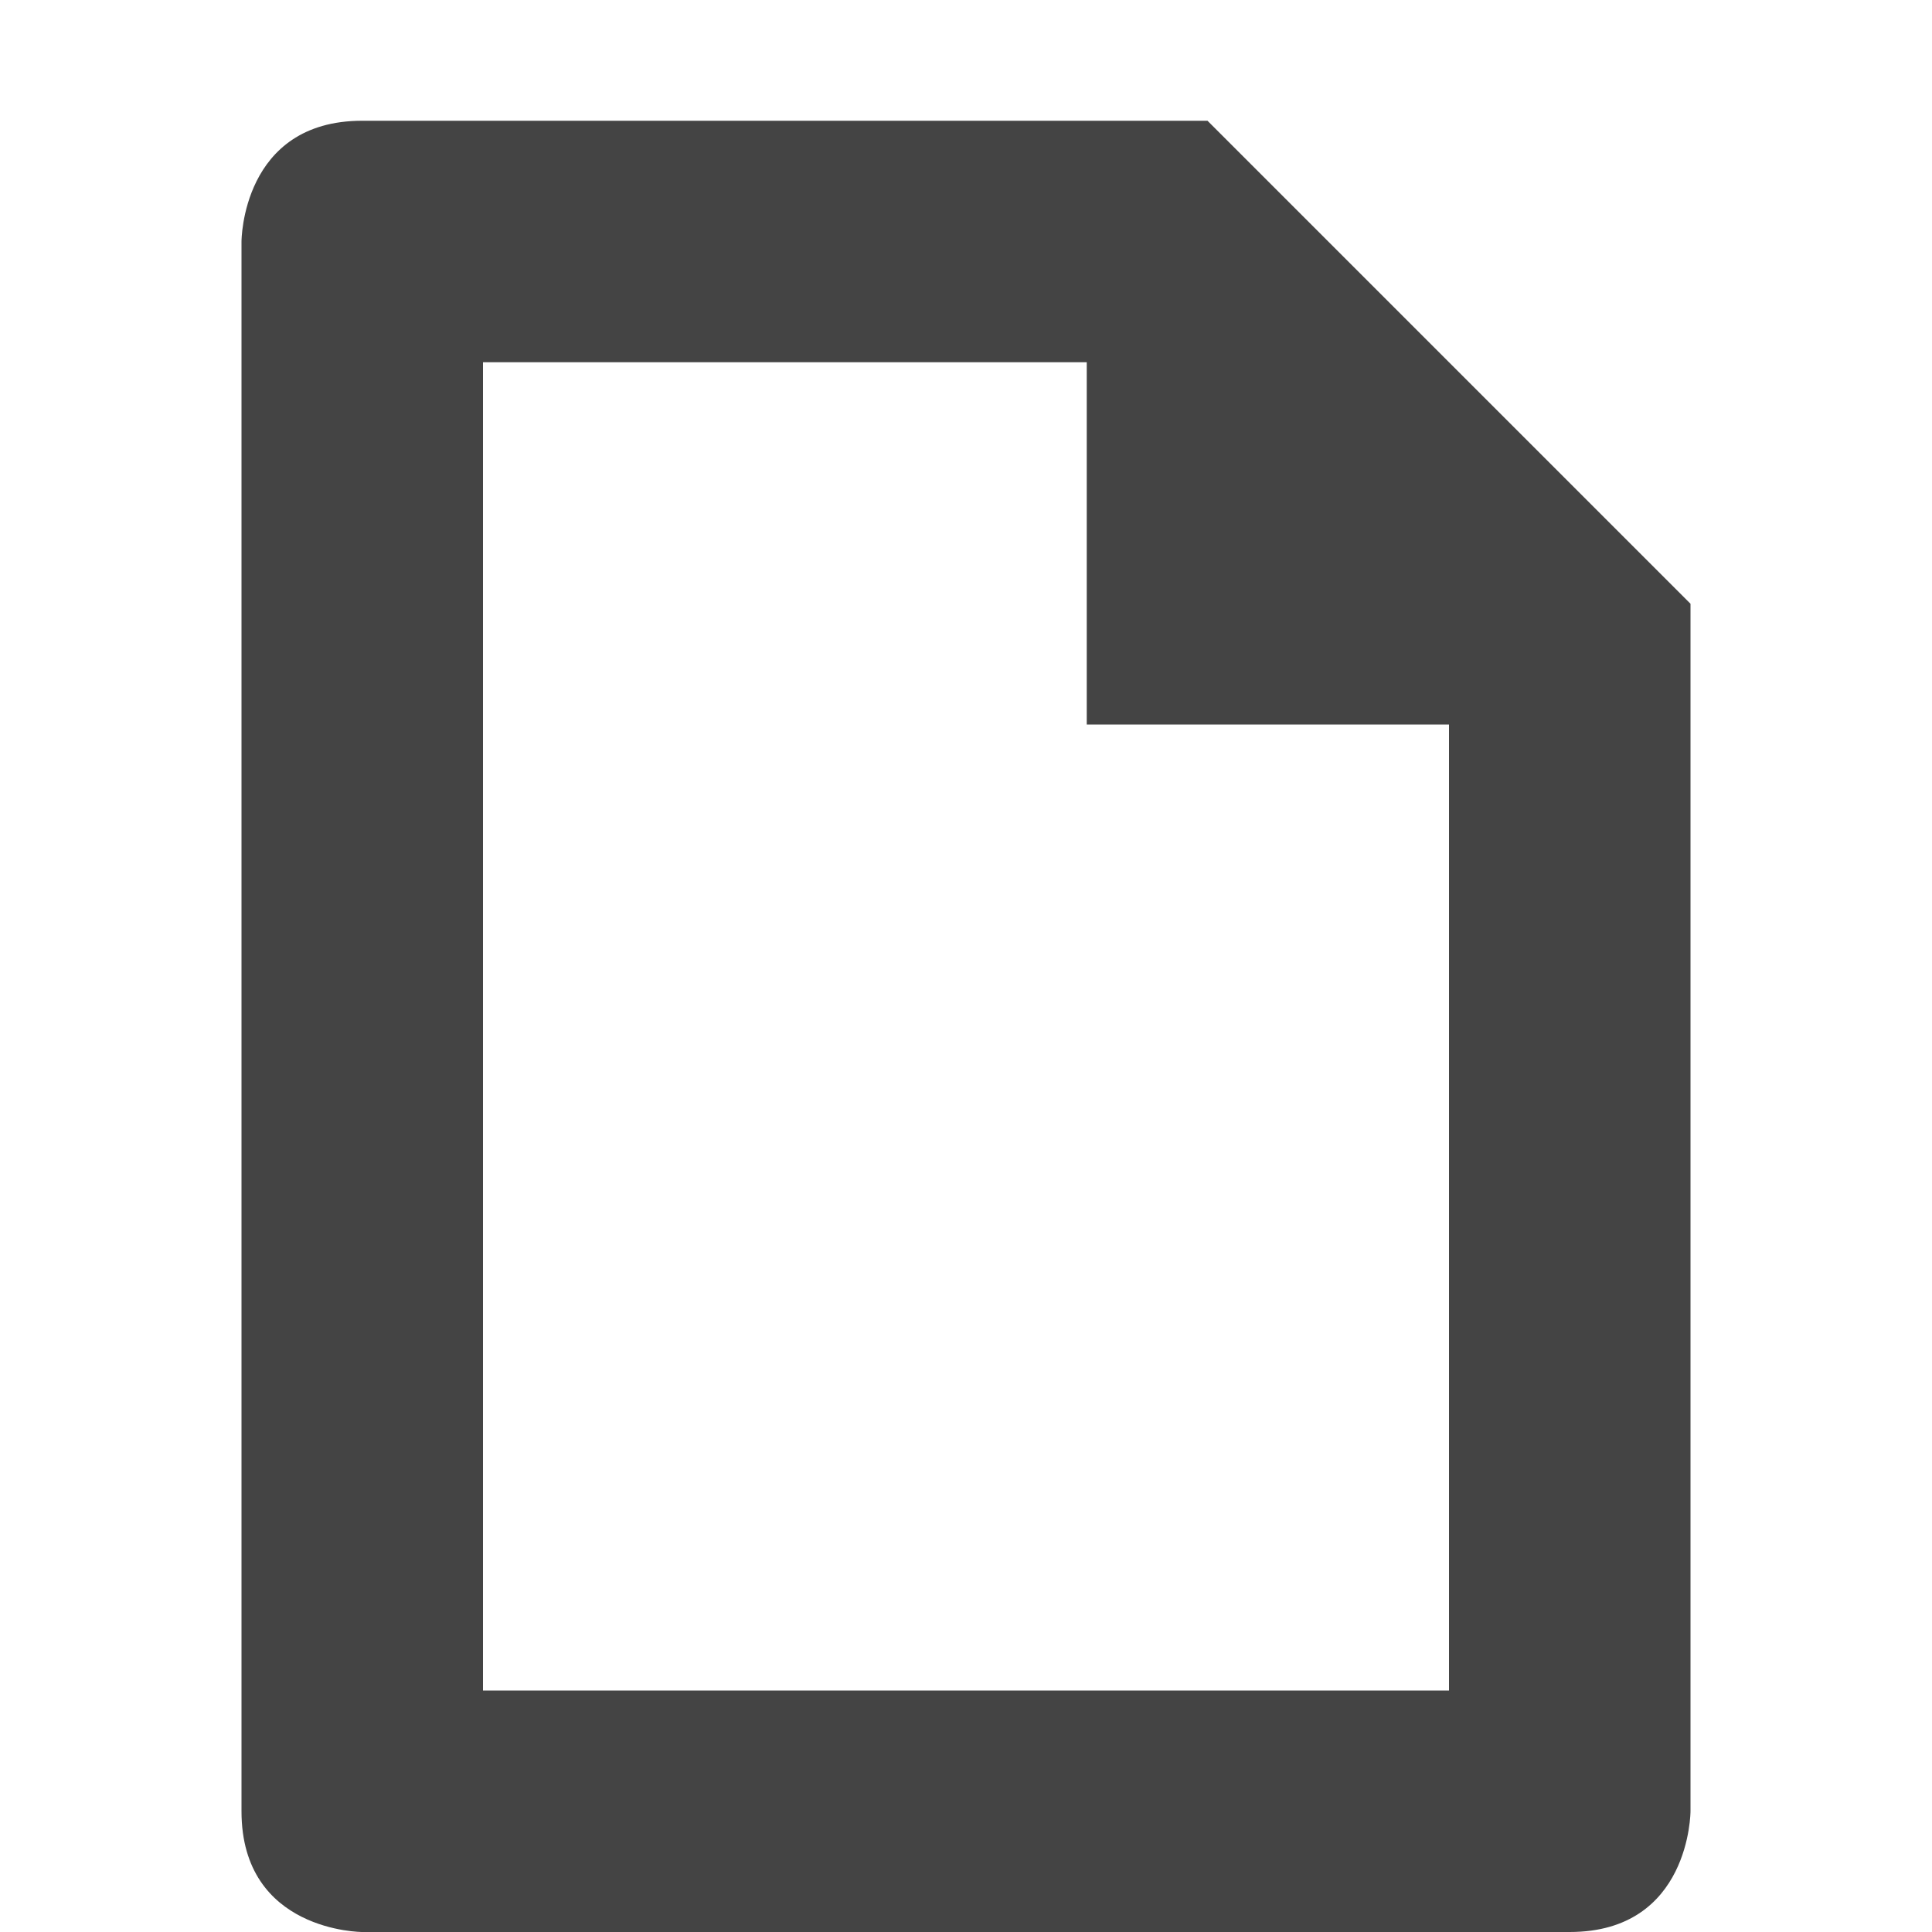
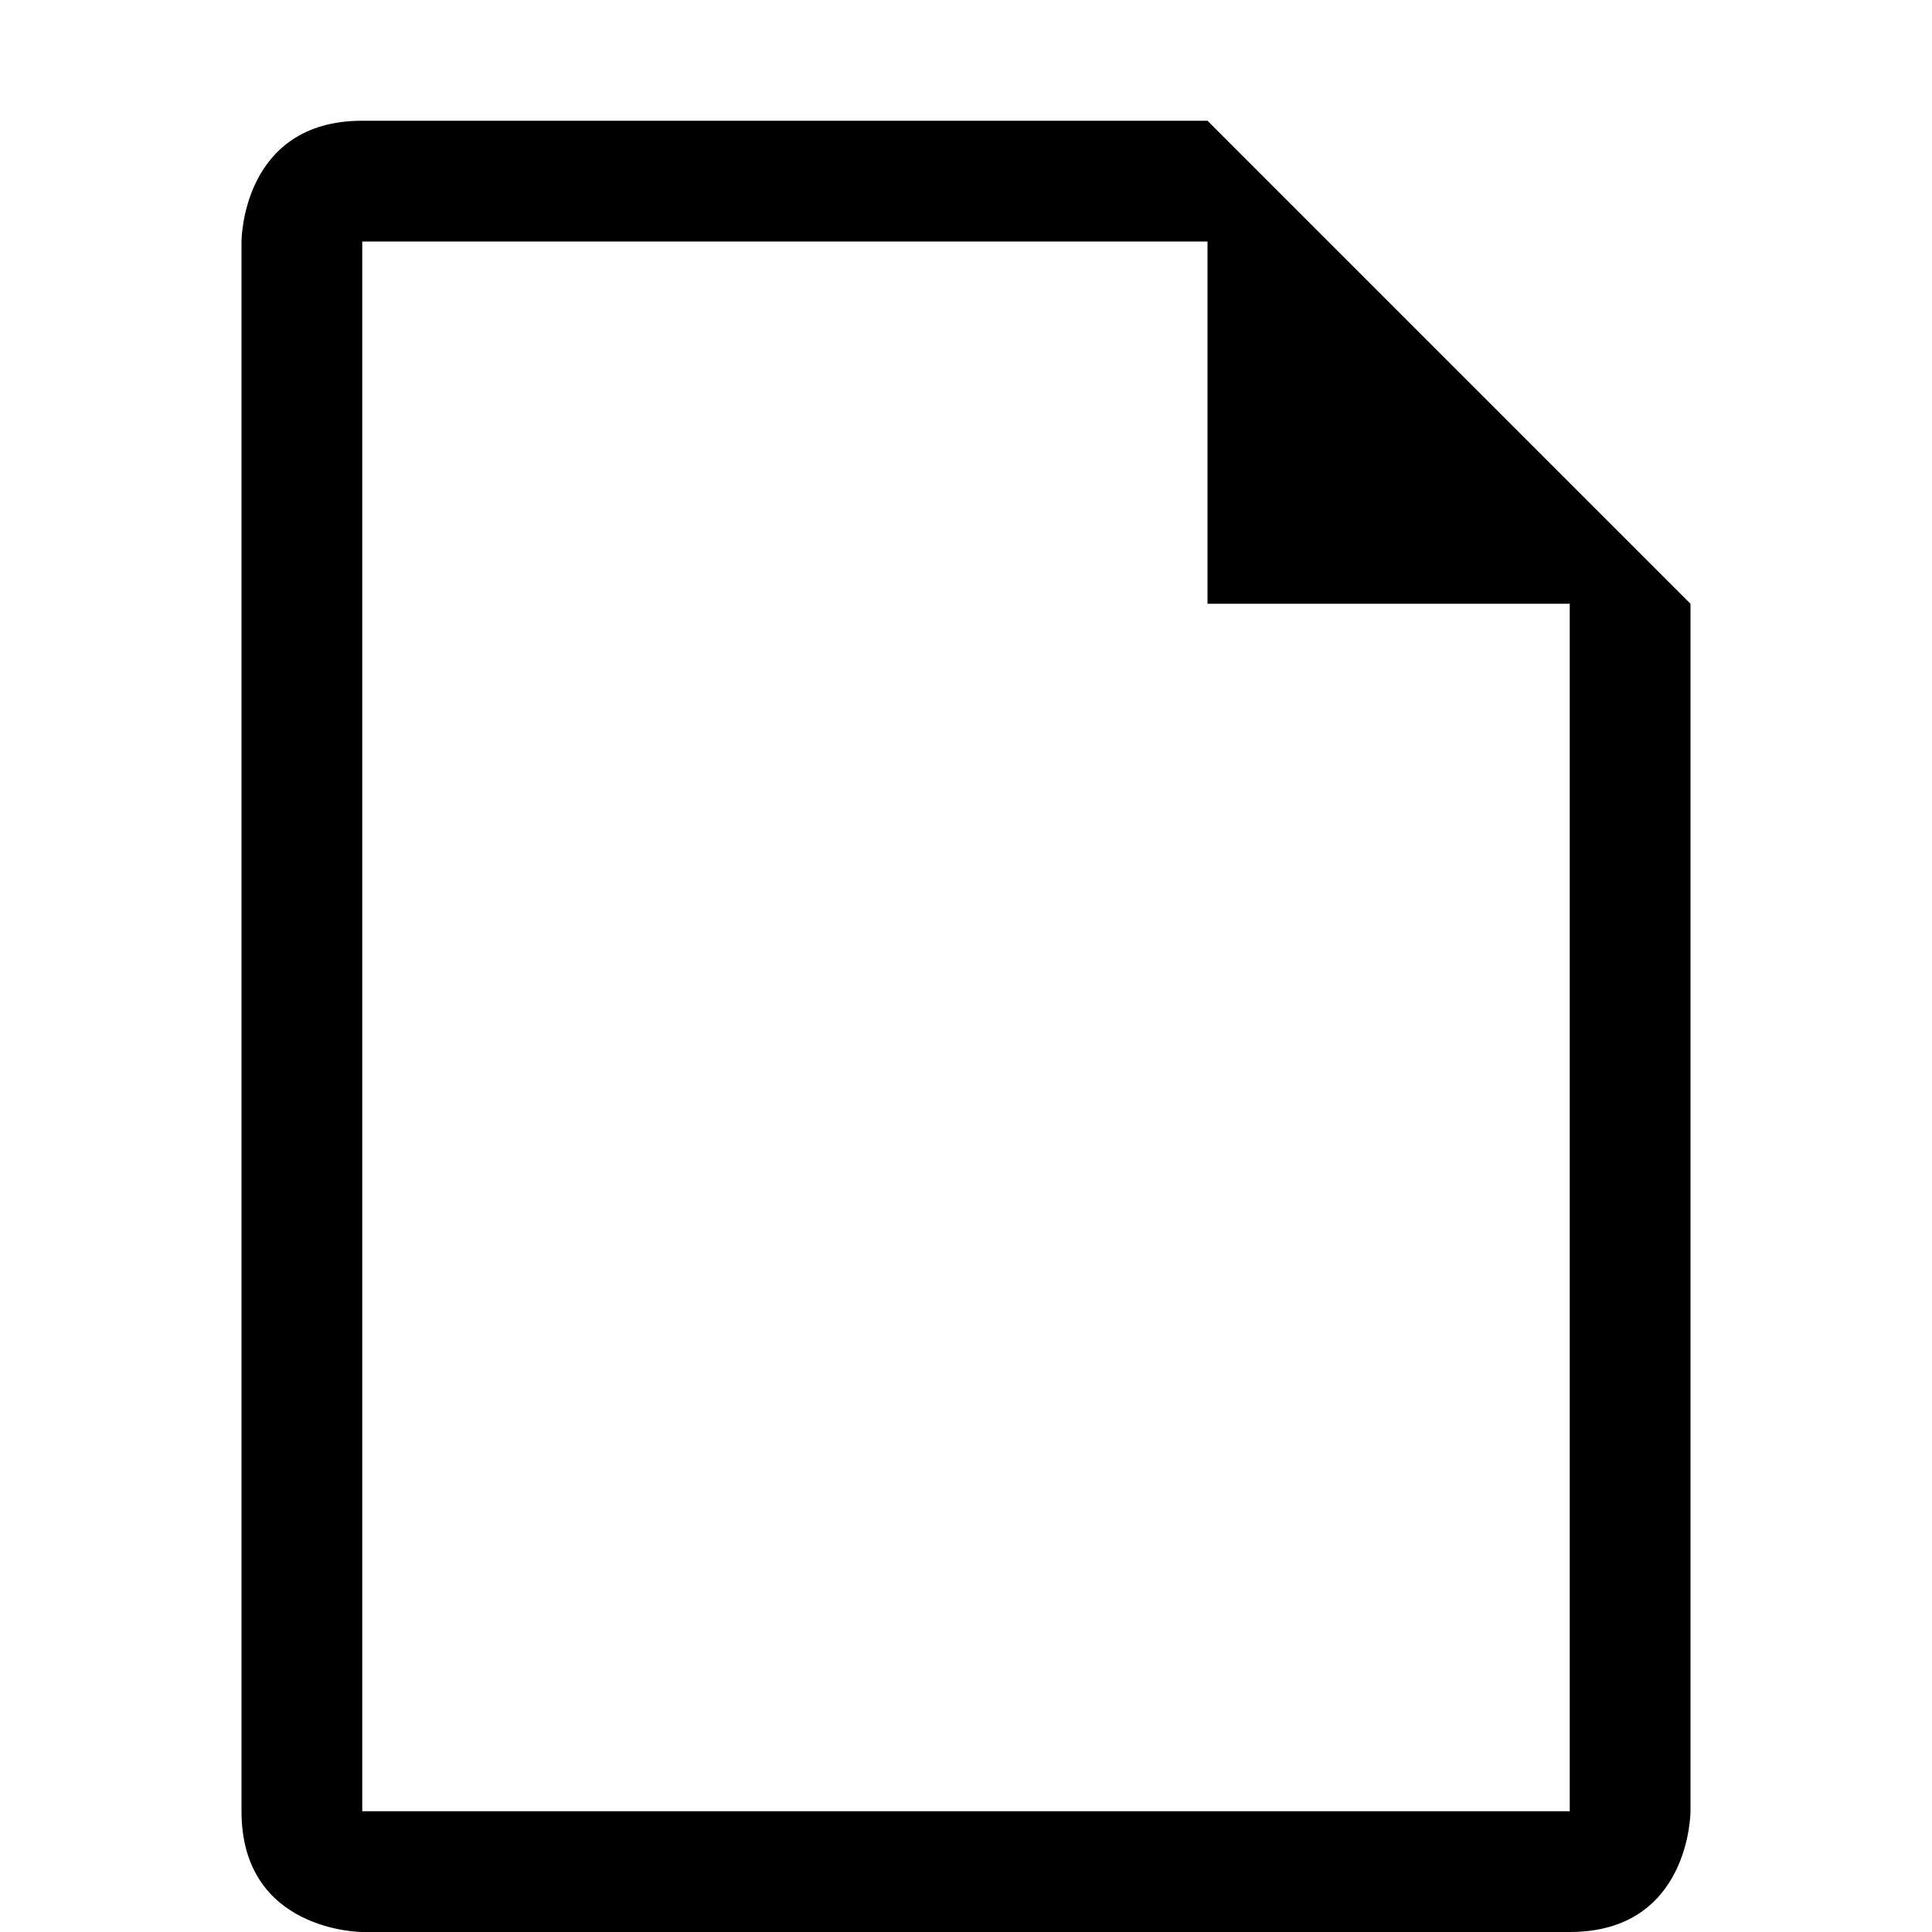
- <svg xmlns="http://www.w3.org/2000/svg" width="16" height="16" version="1.1">
-   <defs>
-     <style id="current-color-scheme" type="text/css">
-    .ColorScheme-Text { color:#444444; } .ColorScheme-Highlight { color:#4285f4; } .ColorScheme-NeutralText { color:#ff9800; } .ColorScheme-PositiveText { color:#4caf50; } .ColorScheme-NegativeText { color:#f44336; }
-   </style>
-   </defs>
-   <path style="fill:currentColor" class="ColorScheme-Text" d="M 3,1 C 2,1 2,2 2,2 V 15 C 2,16 3,16 3,16 H 13 C 14,16 14,15 14,15 V 5 L 10,1 Z M 4,3 H 9 V 6 H 12 V 14 H 4 Z" />
+ <svg xmlns="http://www.w3.org/2000/svg" width="16" height="16">
+   <path fill="currentColor" fill-rule="evenodd" d="M 3,1 C 2,1 2,2 2,2 V 15 C 2,16 3,16 3,16 H 13 C 14,16 14,15 14,15 V 5 L 10,1 Z M 3,2 H 10 V 5 H 13 V 15 H 3 Z" />
</svg>
